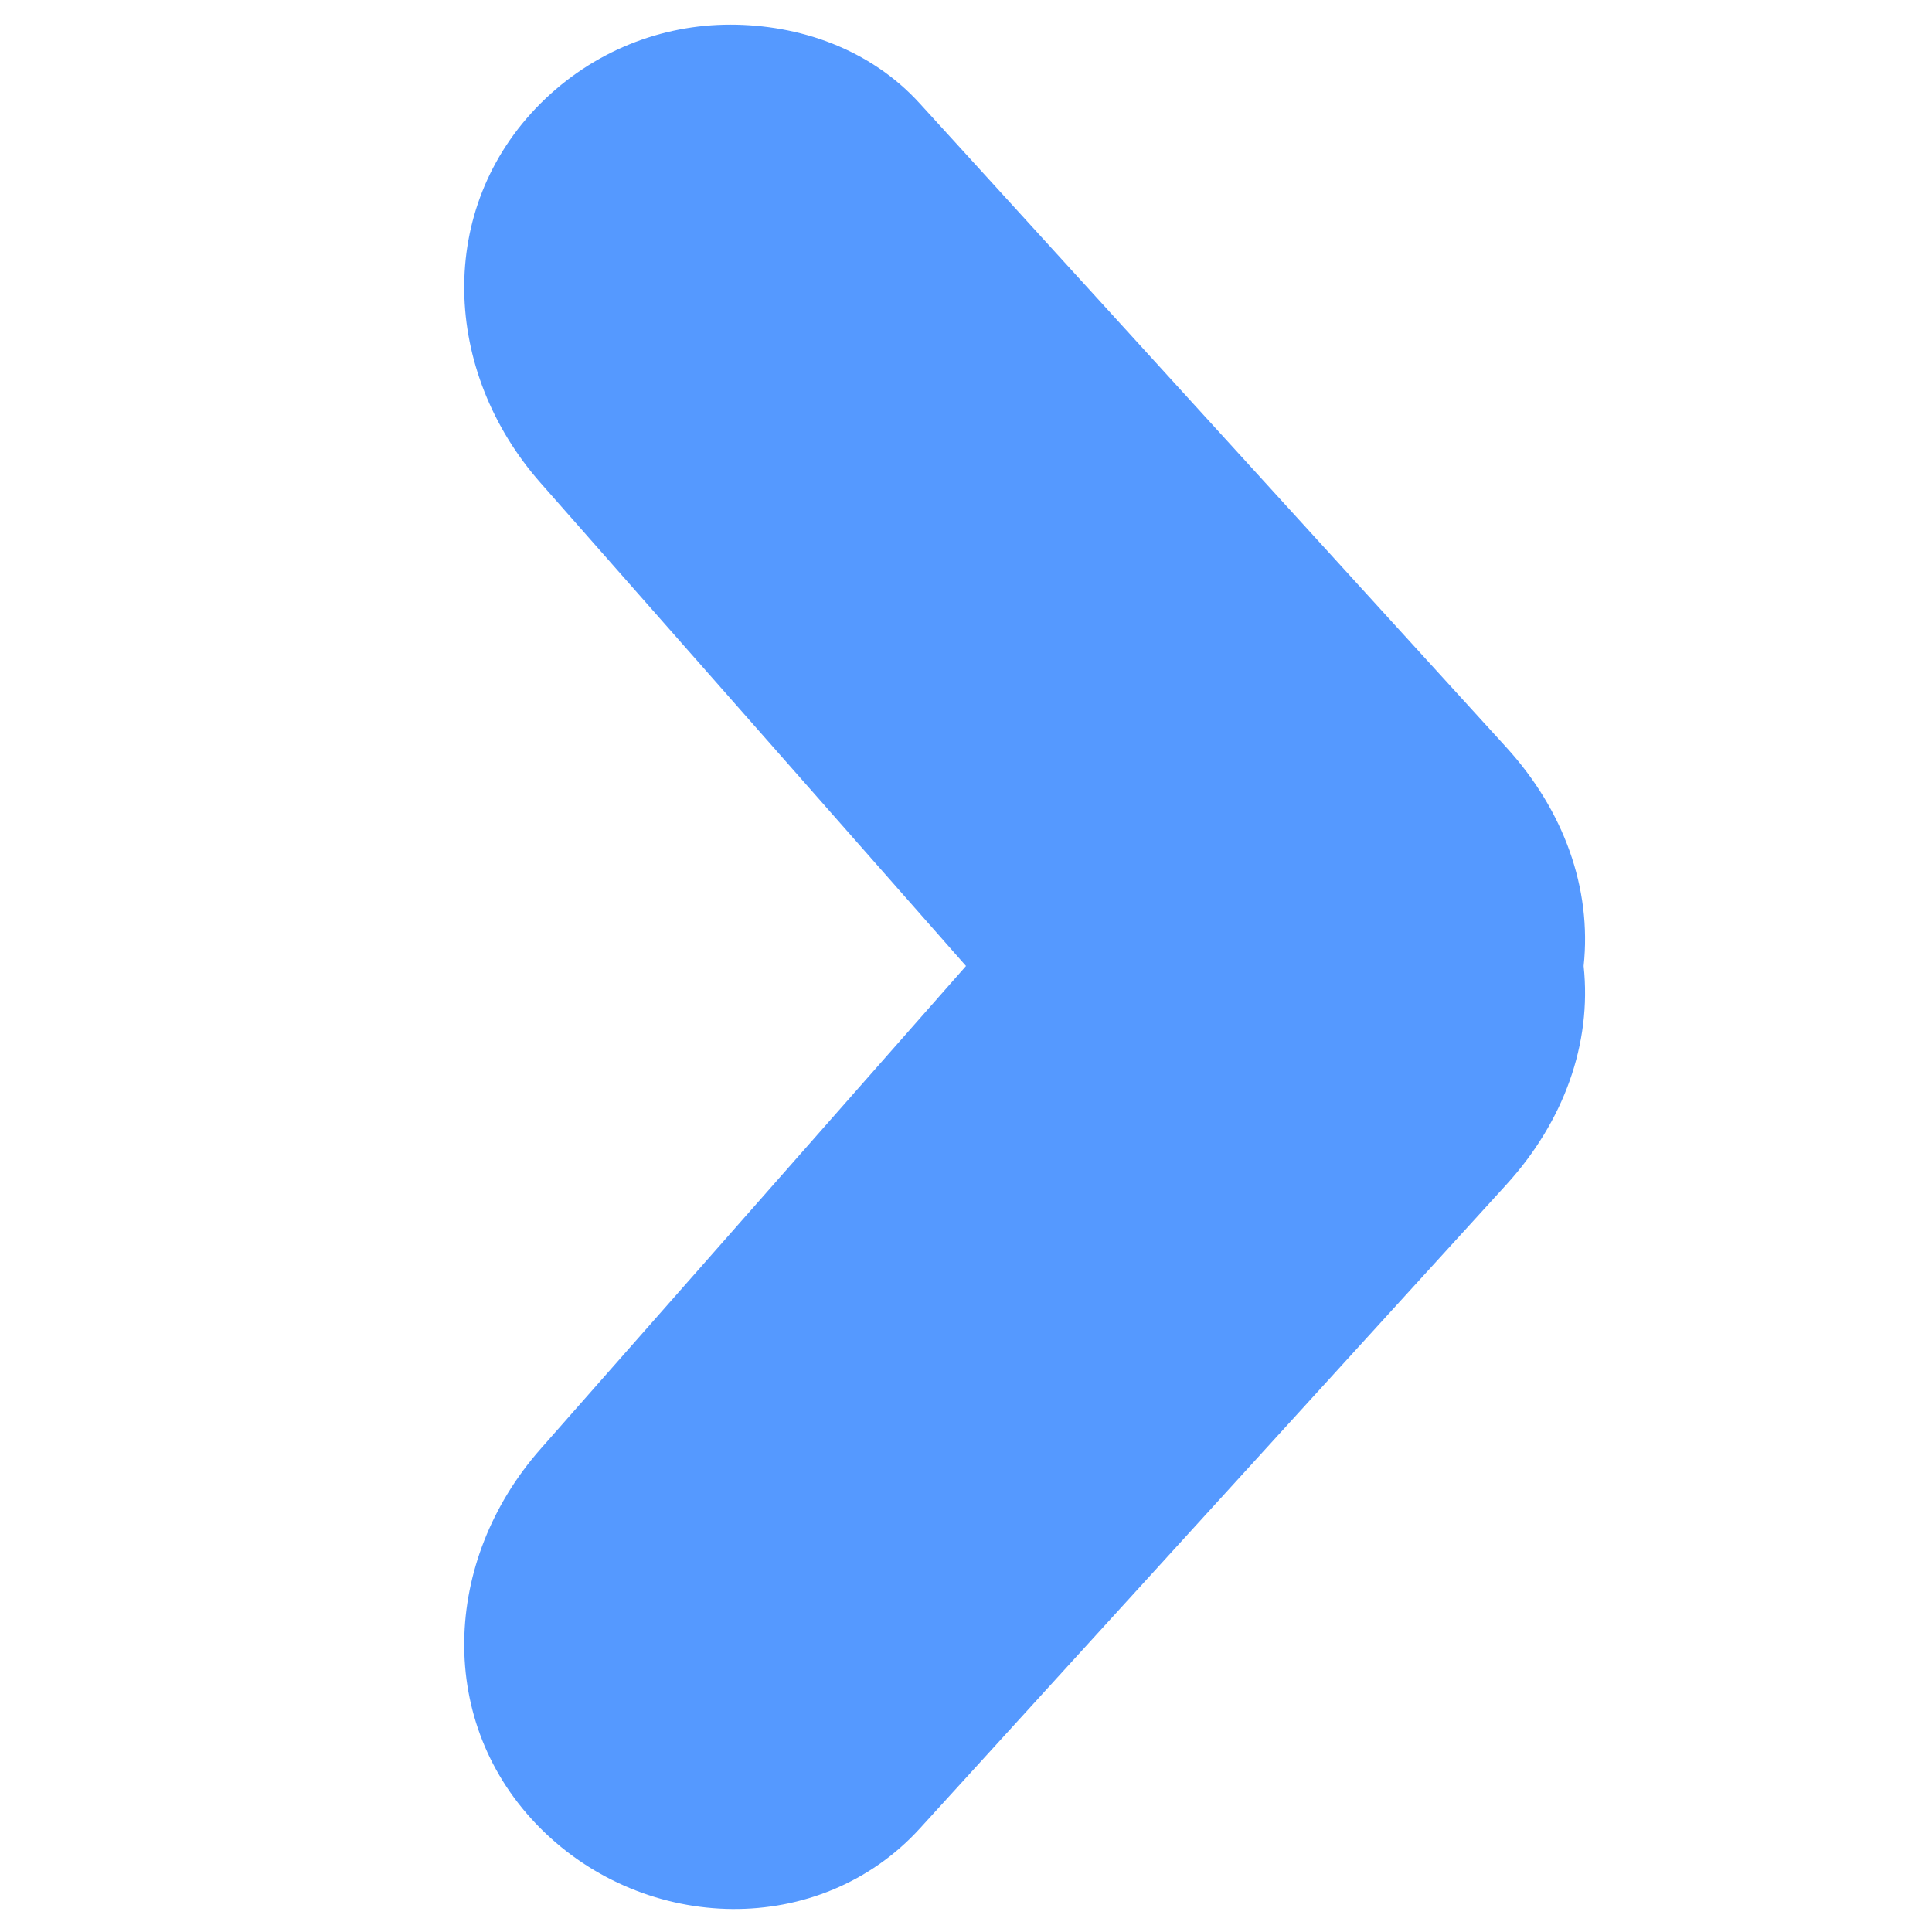
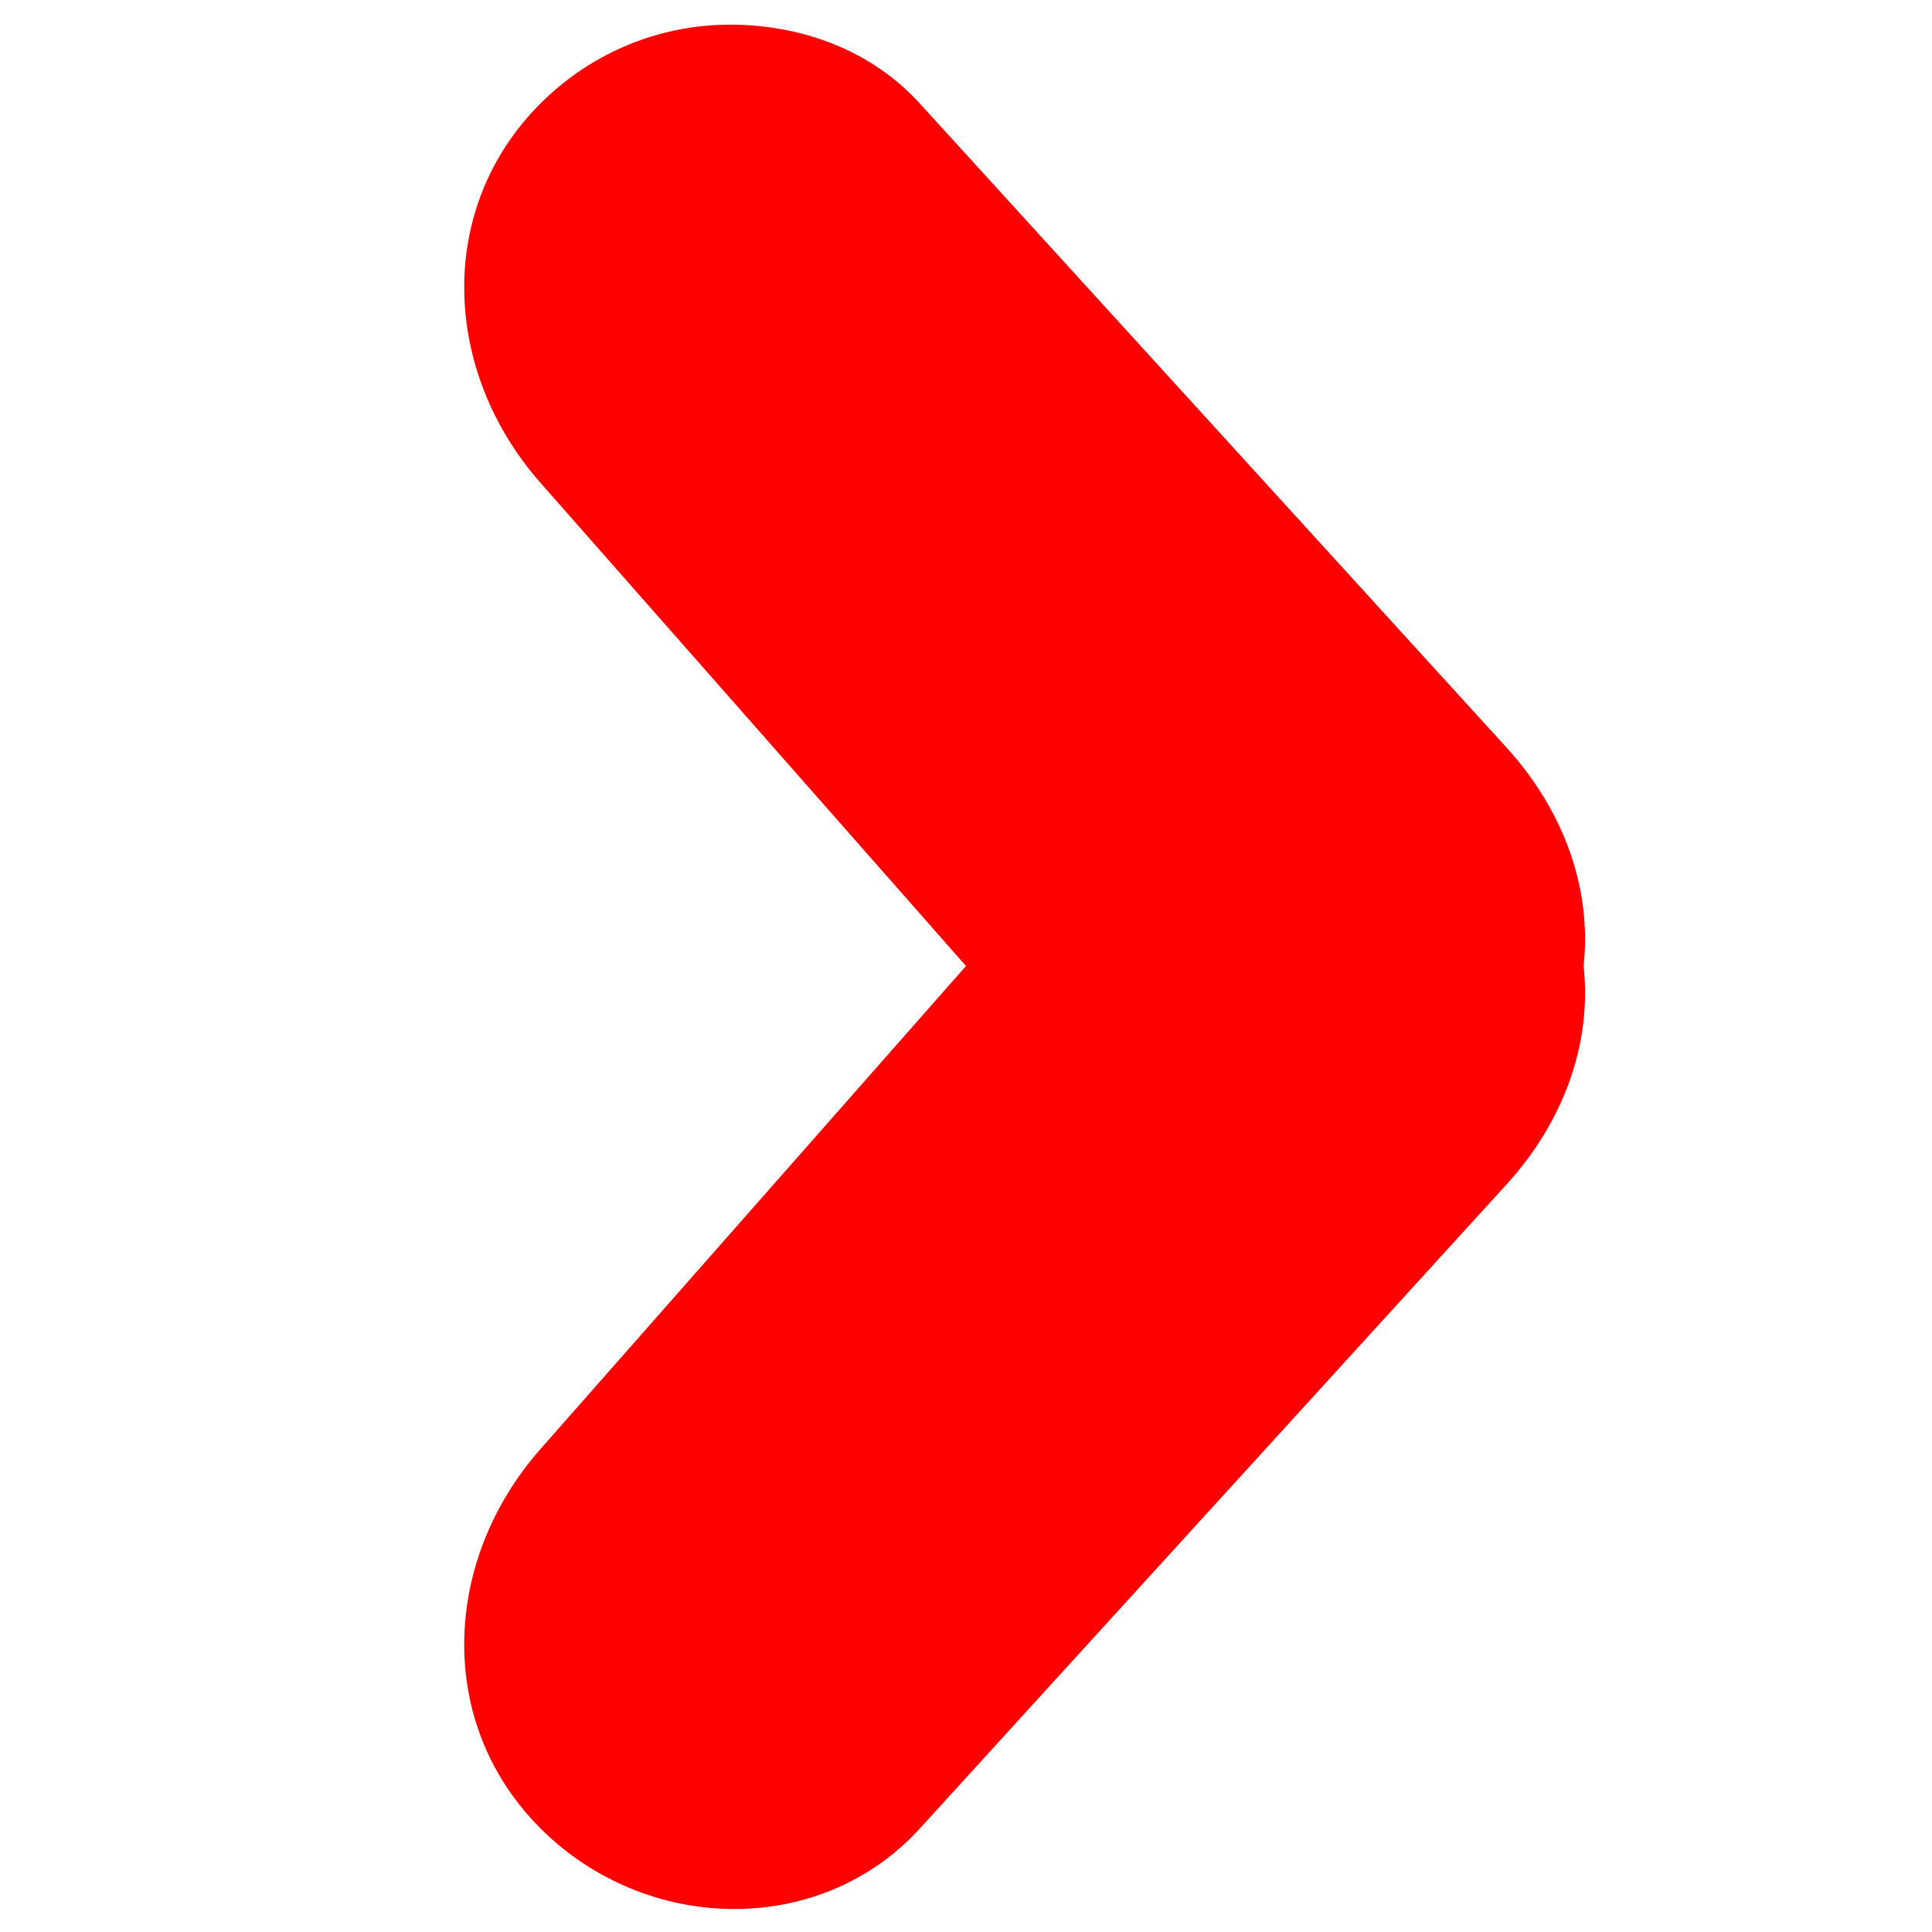
<svg xmlns="http://www.w3.org/2000/svg" width="48" height="48" viewBox="0 0 12.7 12.7" version="1.1" id="svg5">
  <defs id="defs2" />
  <g id="layer1">
-     <path id="rect3857" style="fill:#5599ff;fill-opacity:1;stroke-width:2.733" d="m 4.8,0.162 c -0.451,0 -0.901,0.173 -1.247,0.518 -0.691,0.691 -0.646,1.761 0,2.494 L 6.35,6.35 3.553,9.525 c -0.646,0.733 -0.691,1.803 3e-7,2.494 0.691,0.691 1.836,0.722 2.494,0 L 9.903,7.786 C 10.278,7.374 10.465,6.862 10.41,6.35 10.465,5.838 10.278,5.326 9.903,4.914 L 6.047,0.681 C 5.718,0.319 5.251,0.162 4.8,0.162 Z" />
+     <path id="rect3857" style="fill:#ff0000;fill-opacity:1;stroke-width:2.733" d="m 4.8,0.162 c -0.451,0 -0.901,0.173 -1.247,0.518 -0.691,0.691 -0.646,1.761 0,2.494 L 6.35,6.35 3.553,9.525 c -0.646,0.733 -0.691,1.803 3e-7,2.494 0.691,0.691 1.836,0.722 2.494,0 L 9.903,7.786 C 10.278,7.374 10.465,6.862 10.41,6.35 10.465,5.838 10.278,5.326 9.903,4.914 L 6.047,0.681 C 5.718,0.319 5.251,0.162 4.8,0.162 Z" />
  </g>
</svg>
